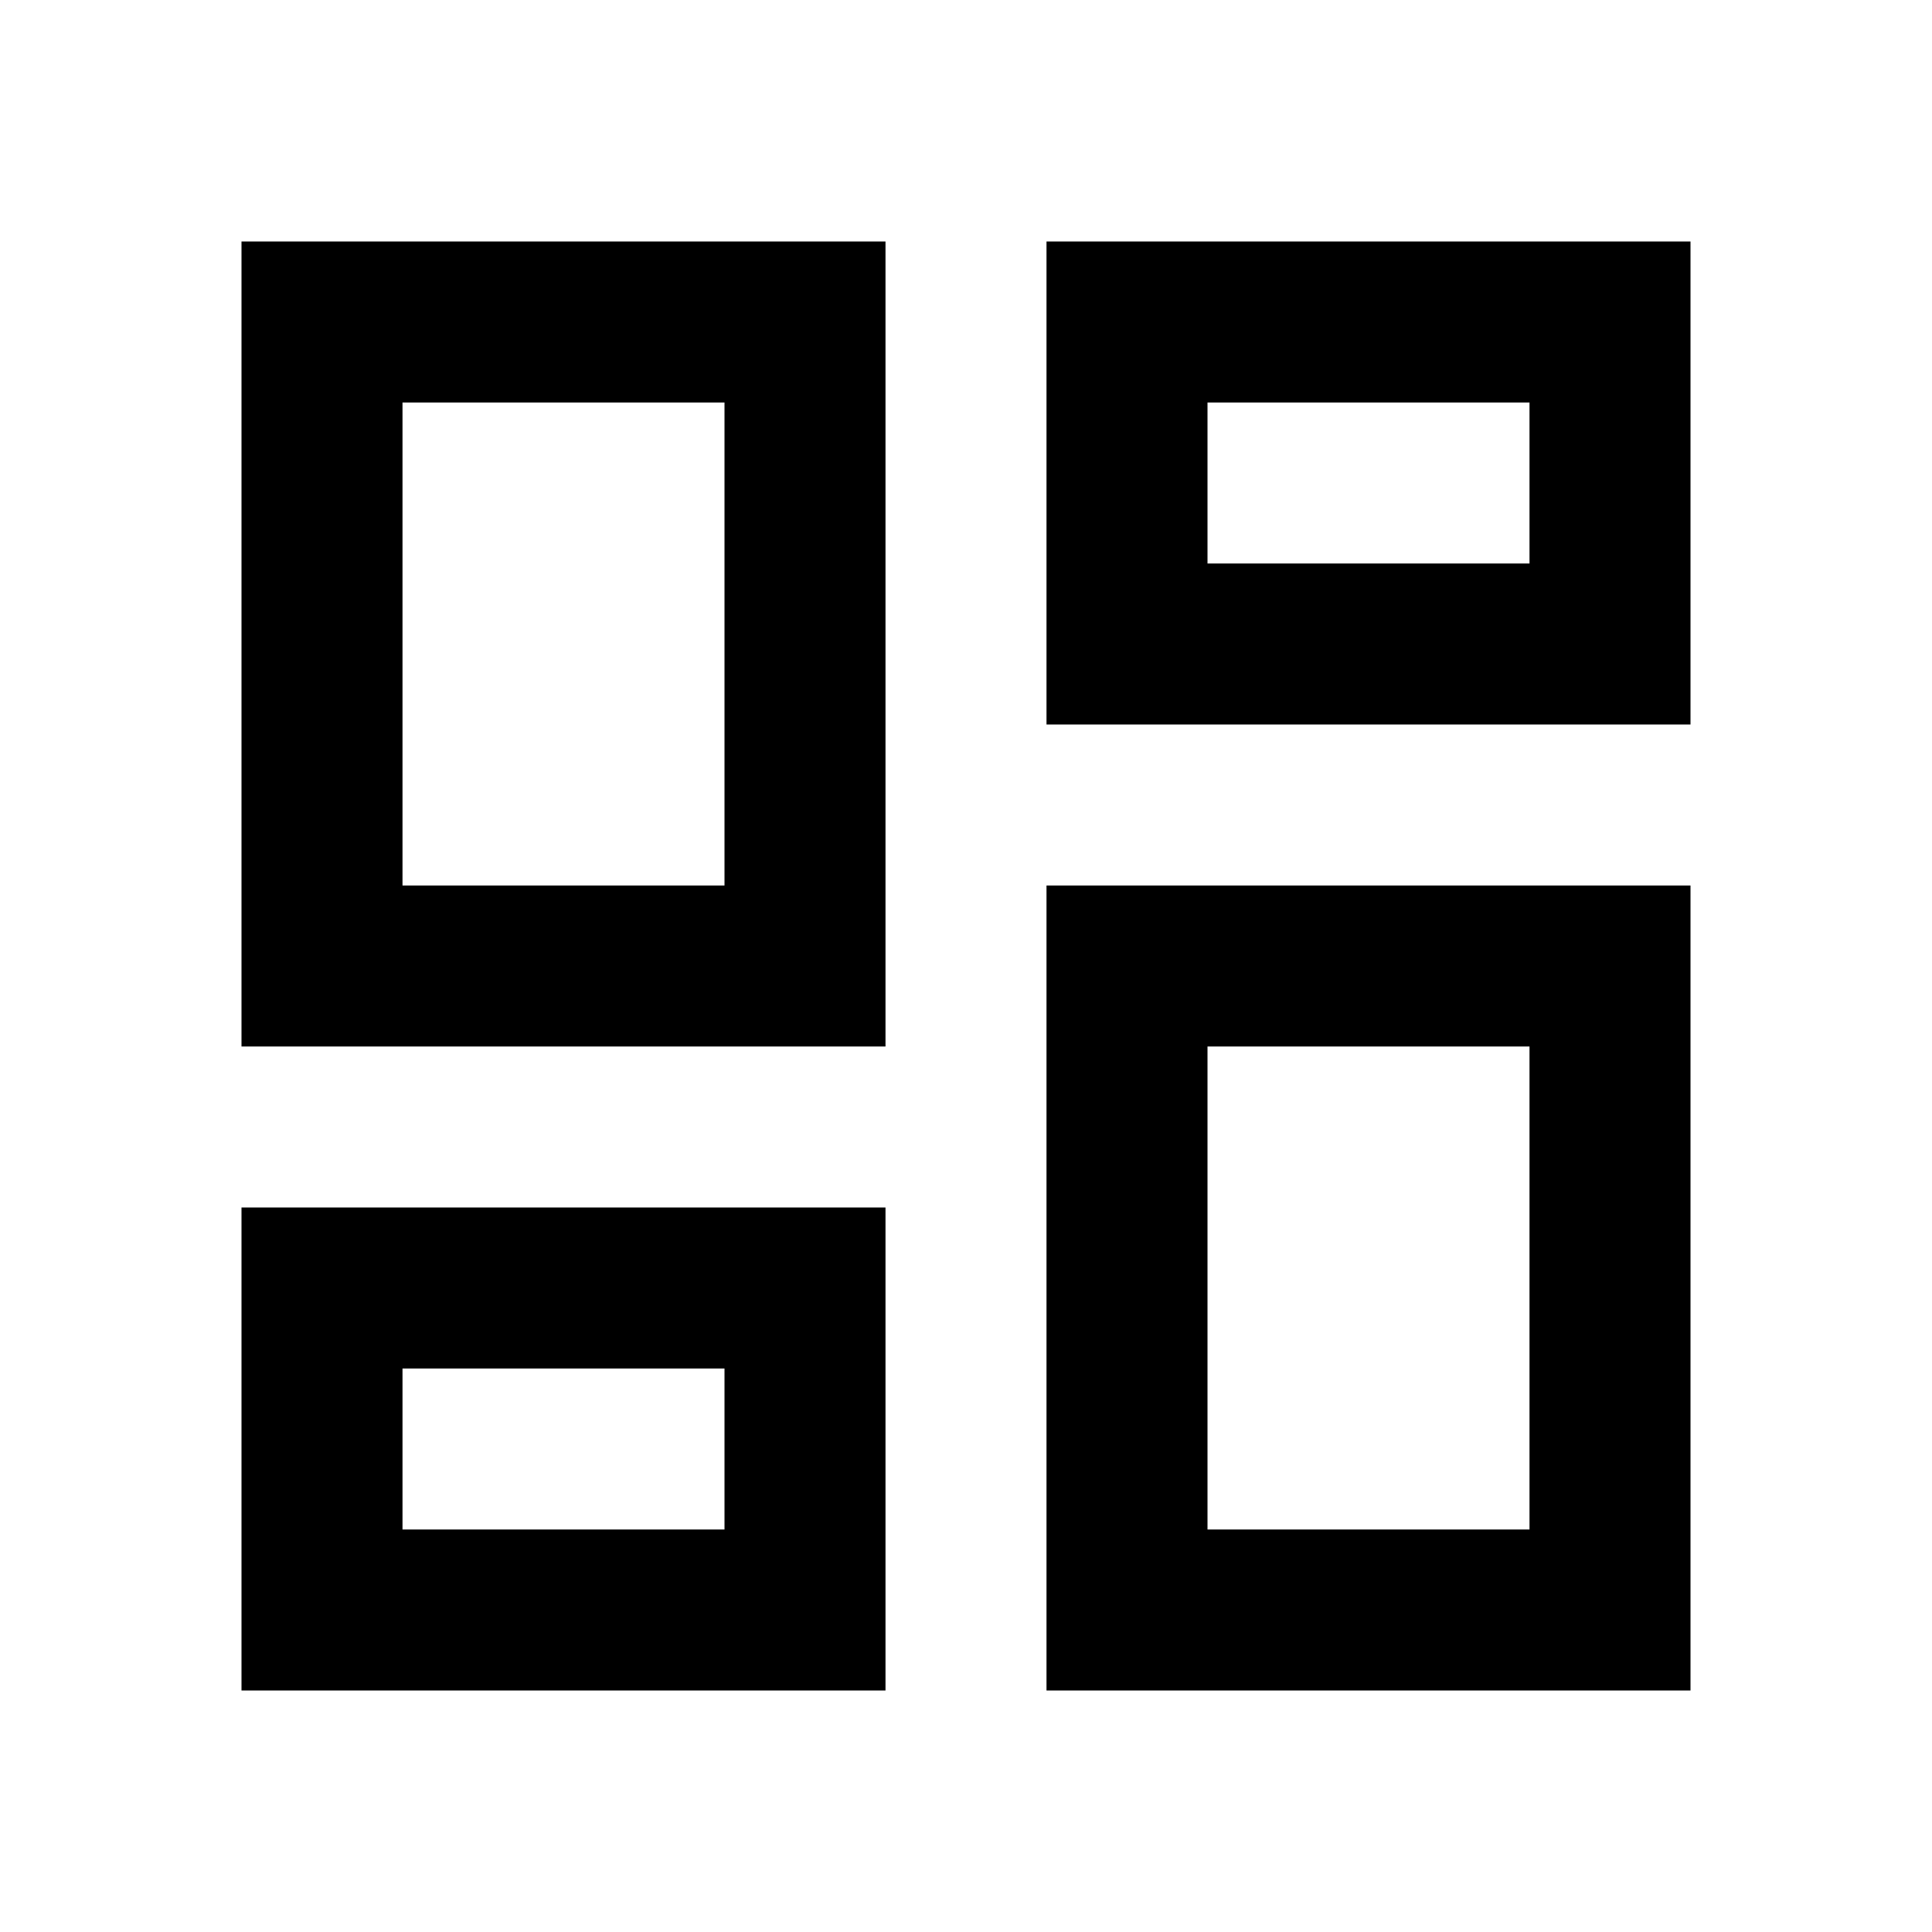
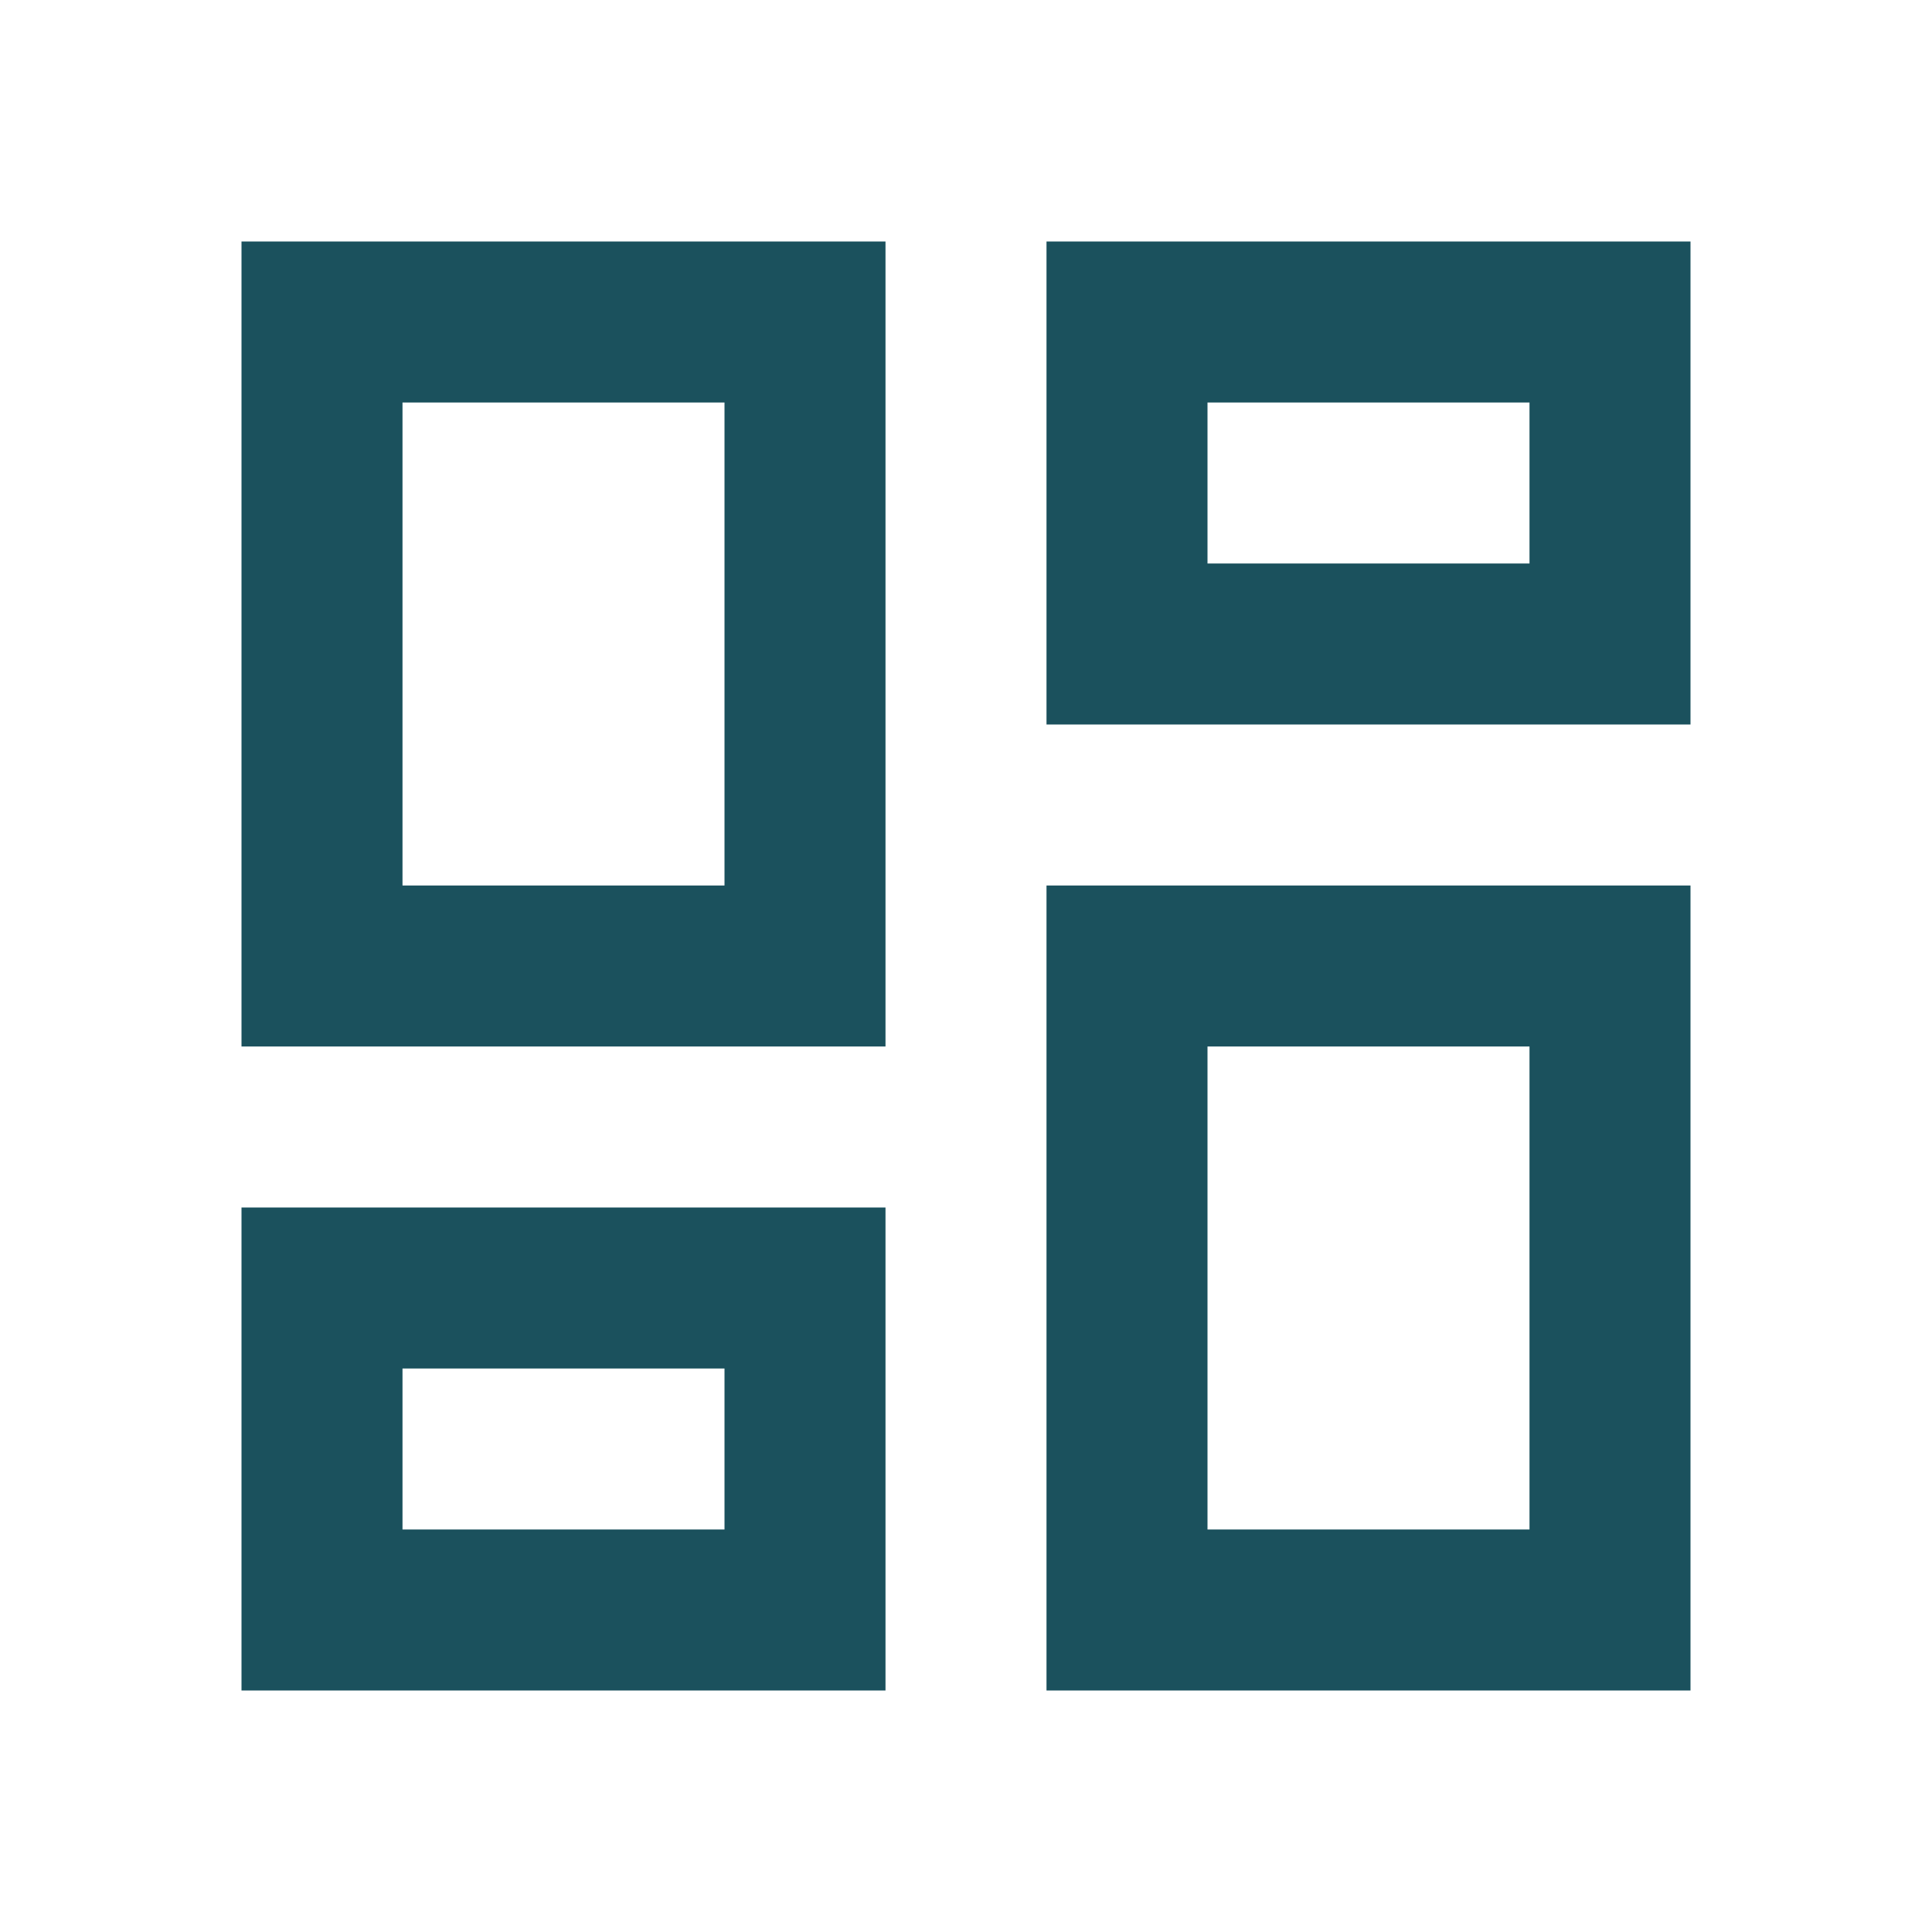
<svg xmlns="http://www.w3.org/2000/svg" height="24" viewBox="0 -960 960 960" width="24">
-   <path d="M520-600v-240h320v240H520ZM120-440v-400h320v400H120Zm400 320v-400h320v400H520Zm-400 0v-240h320v240H120Zm80-400h160v-240H200v240Zm400 320h160v-240H600v240Zm0-480h160v-80H600v80ZM200-200h160v-80H200v80Zm160-320Zm240-160Zm0 240ZM360-280Z" />
+   <path d="M520-600v-240h320v240H520ZM120-440v-400h320v400H120Zm400 320v-400h320v400H520Zm-400 0v-240h320v240H120Zm80-400h160v-240H200v240Zm400 320h160v-240H600v240Zm0-480h160v-80H600v80ZM200-200h160v-80H200v80Zm160-320Zm240-160Zm0 240ZM360-280Z" fill="#1b515d" />
</svg>
